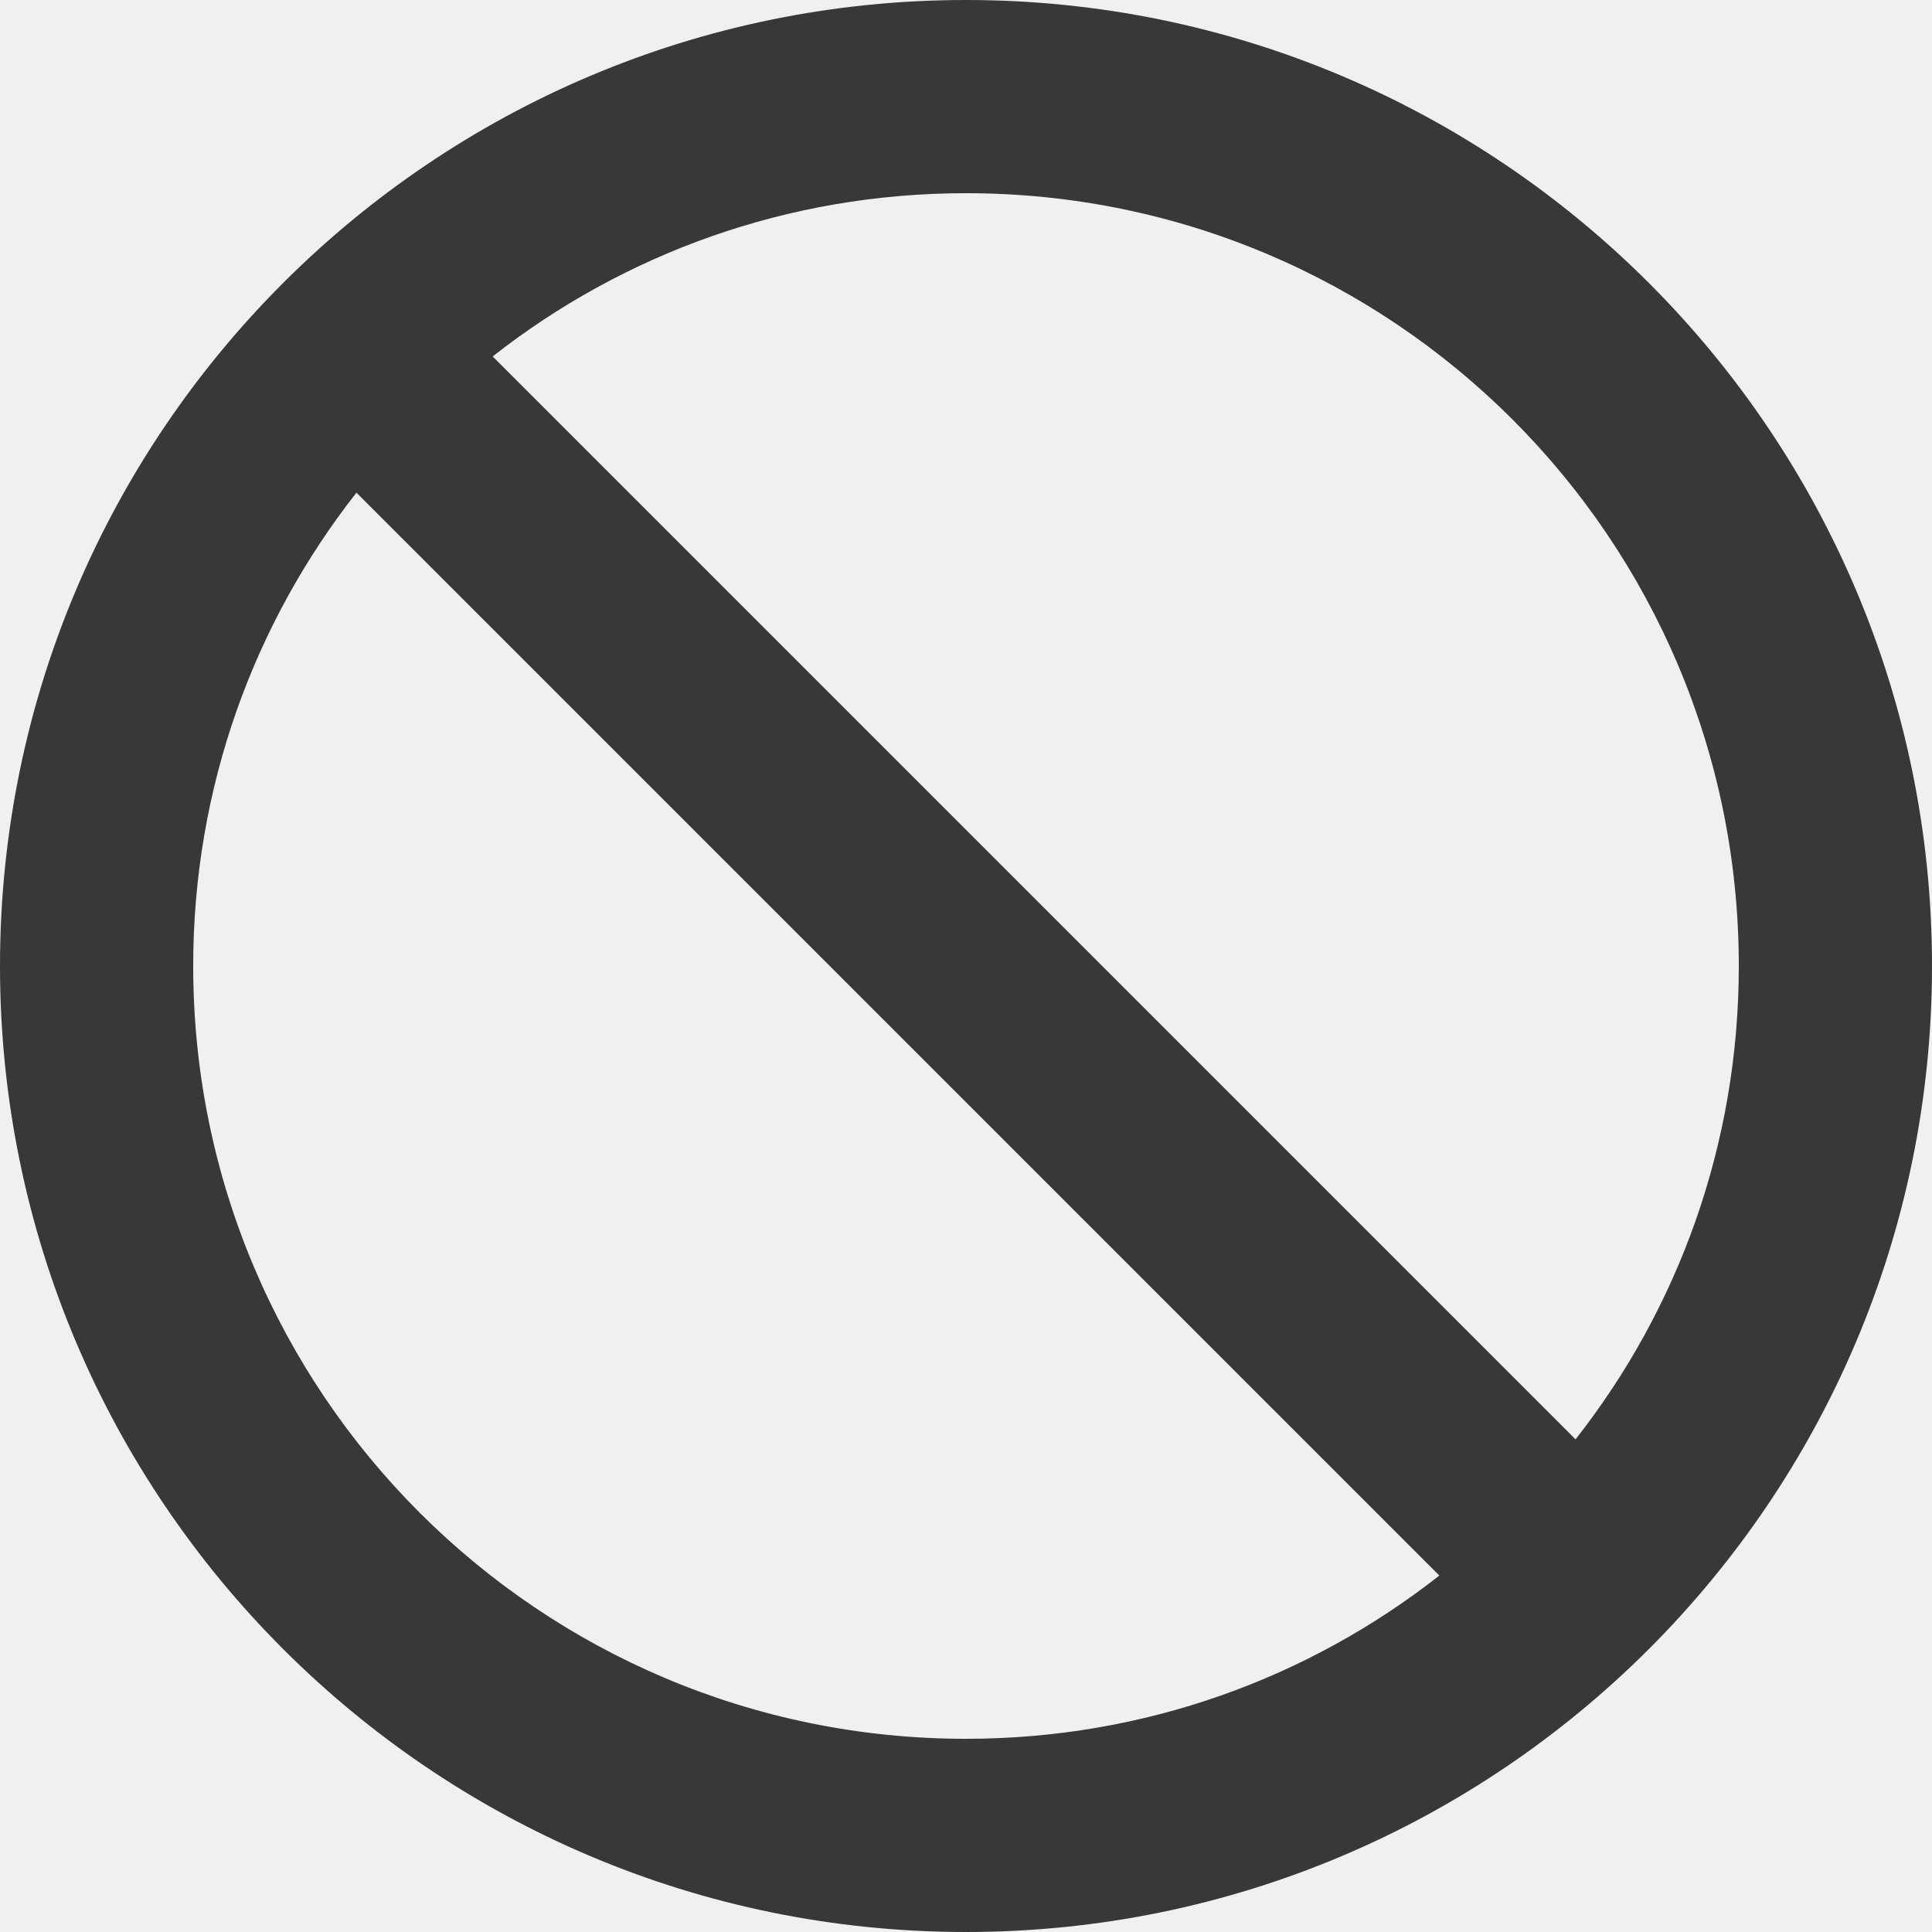
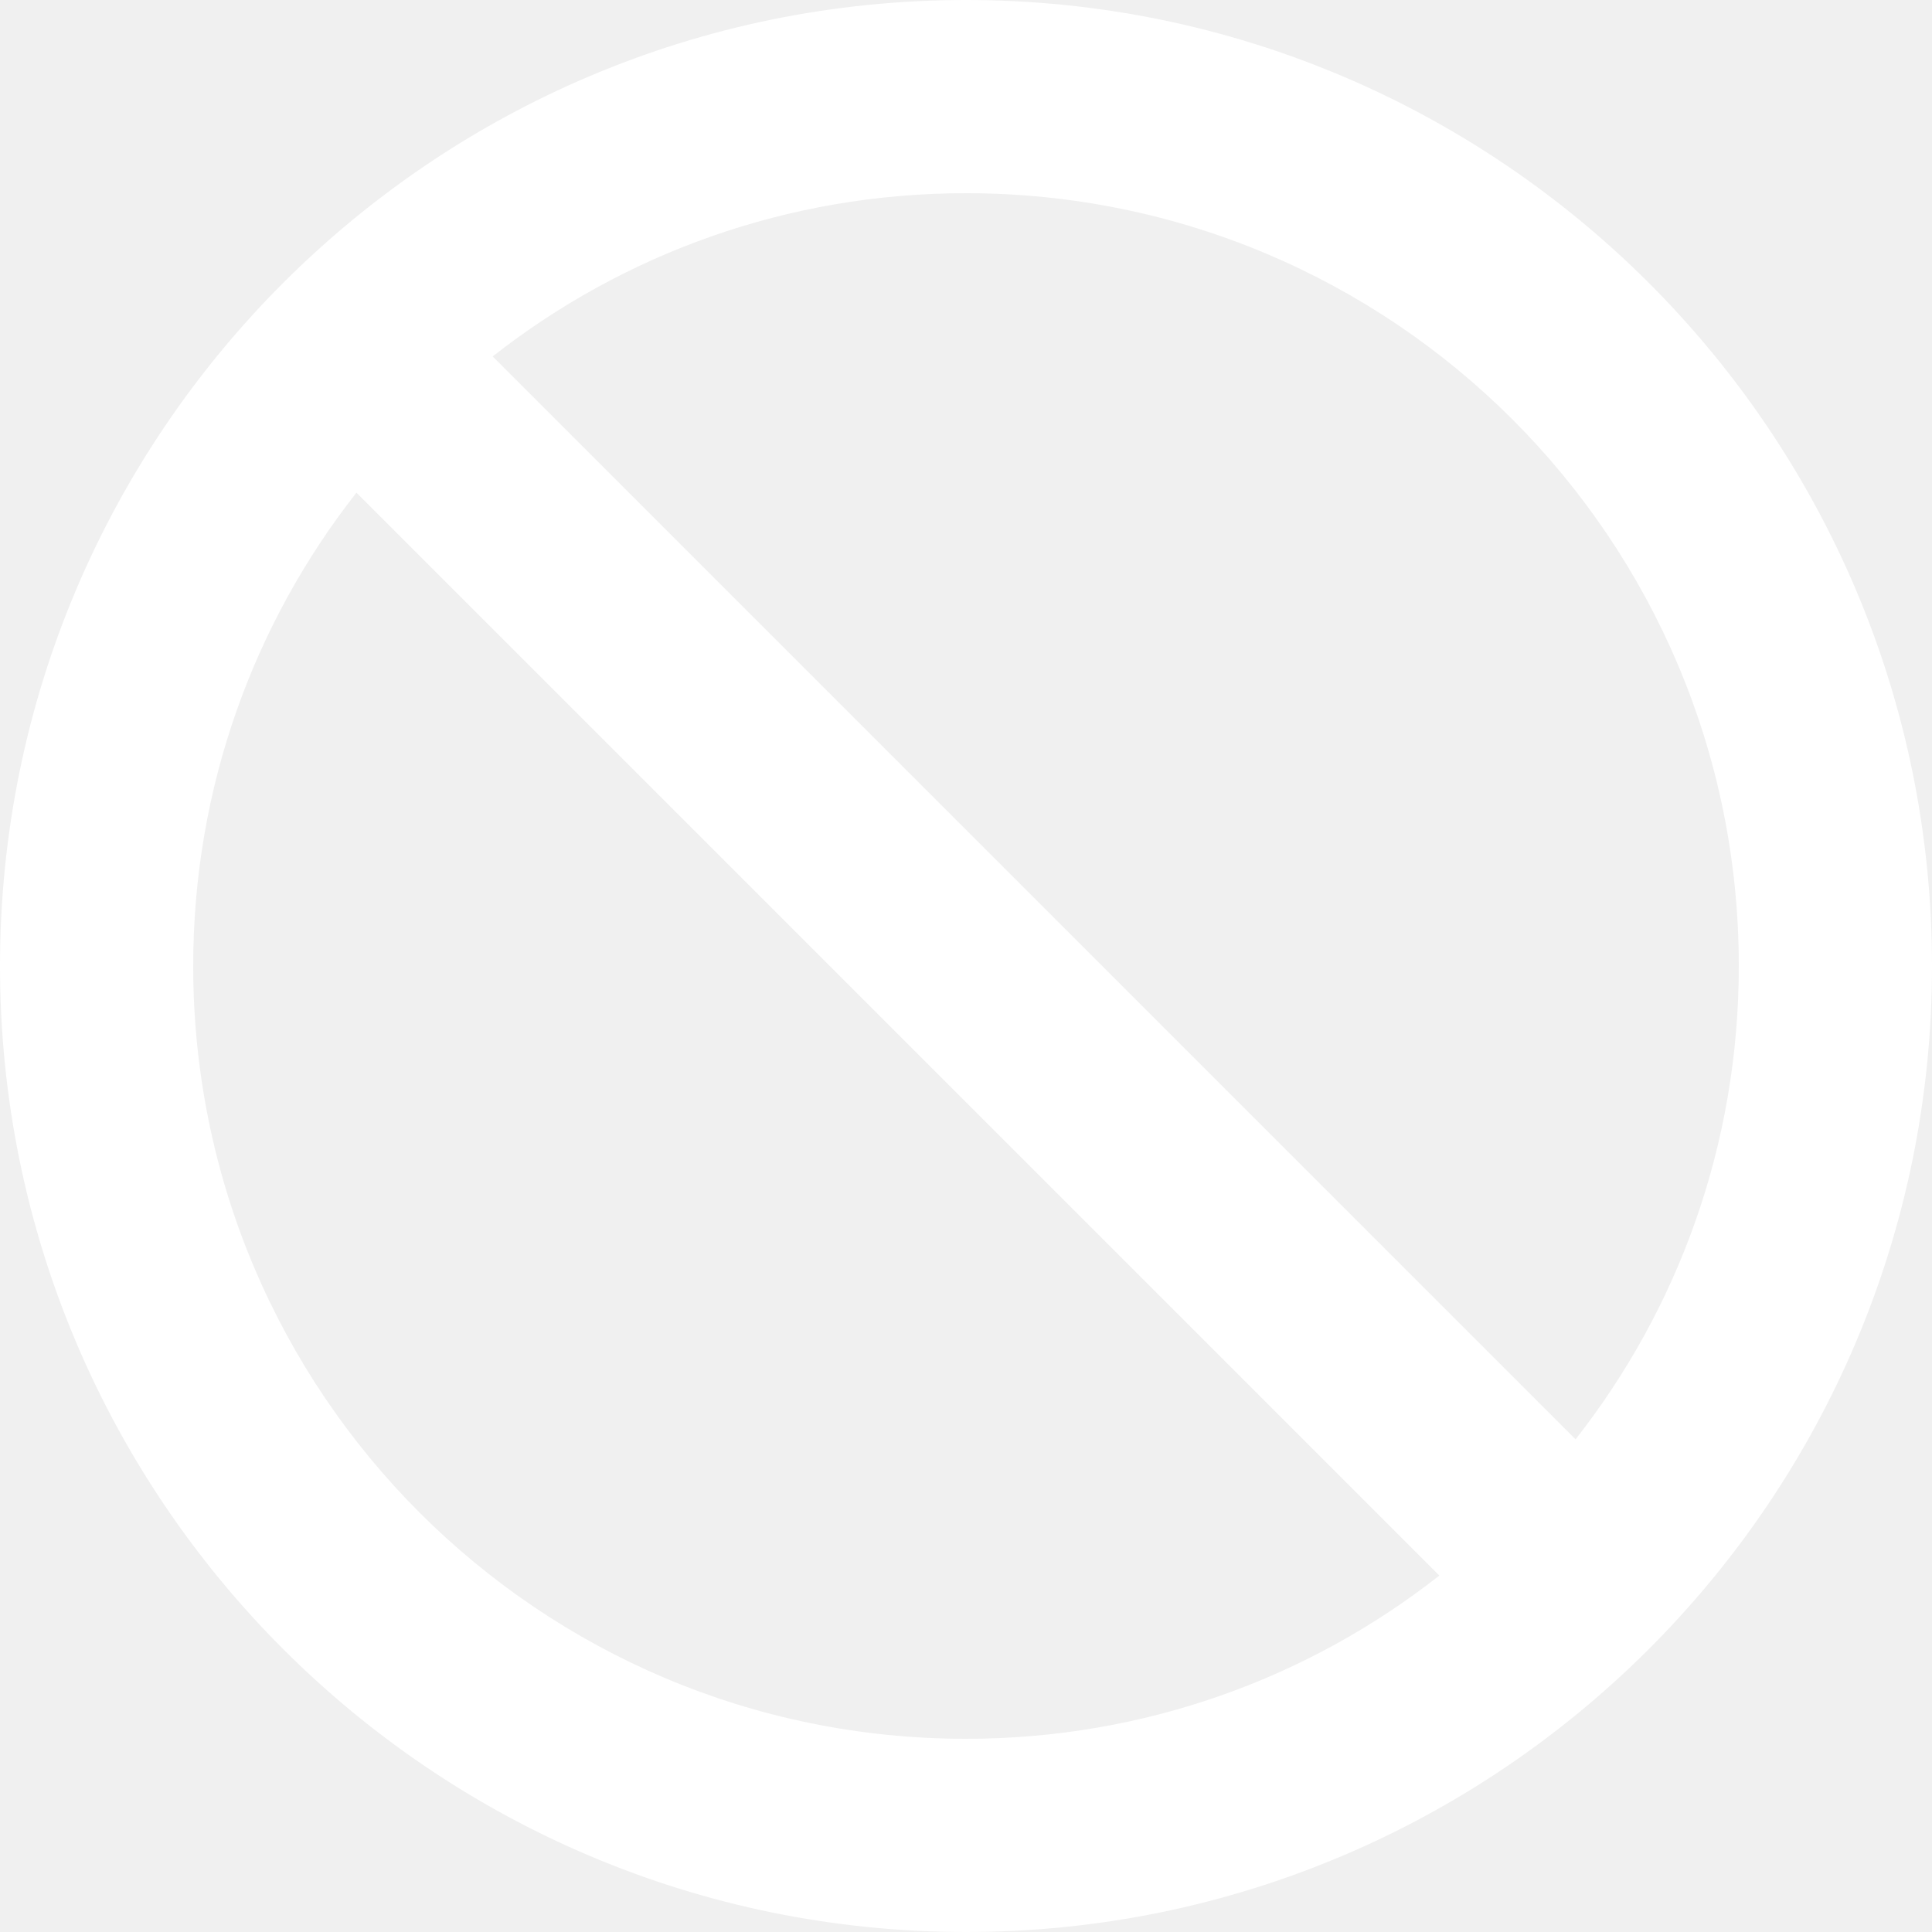
<svg xmlns="http://www.w3.org/2000/svg" focusable="false" aria-hidden="true" height="20" viewBox="0 0 20 20" width="20">
  <g fill="none" fill-rule="evenodd">
    <path d="m0 0h20v20h-20z" />
-     <path fill="#383838" d="m10 0c-5.52 0-10 4.48-10 10s4.48 10 10 10 10-4.48 10-10-4.48-10-10-10zm0 18c-4.42 0-8-3.58-8-8 0-1.85.63-3.55 1.69-4.9l11.21 11.21c-1.35 1.06-3.05 1.69-4.9 1.69zm6.31-3.1-11.21-11.21c1.35-1.06 3.05-1.69 4.9-1.69 4.42 0 8 3.58 8 8 0 1.85-.63 3.55-1.69 4.9z" fill-rule="nonzero" />
+     <path fill="#FFFFFF" d="m10 0c-5.52 0-10 4.48-10 10s4.48 10 10 10 10-4.48 10-10-4.48-10-10-10zm0 18c-4.42 0-8-3.58-8-8 0-1.85.63-3.55 1.69-4.9l11.21 11.21c-1.35 1.06-3.05 1.69-4.9 1.69zm6.31-3.1-11.21-11.21c1.35-1.06 3.05-1.69 4.9-1.69 4.42 0 8 3.58 8 8 0 1.85-.63 3.55-1.69 4.9z" fill-rule="nonzero" />
  </g>
</svg>
